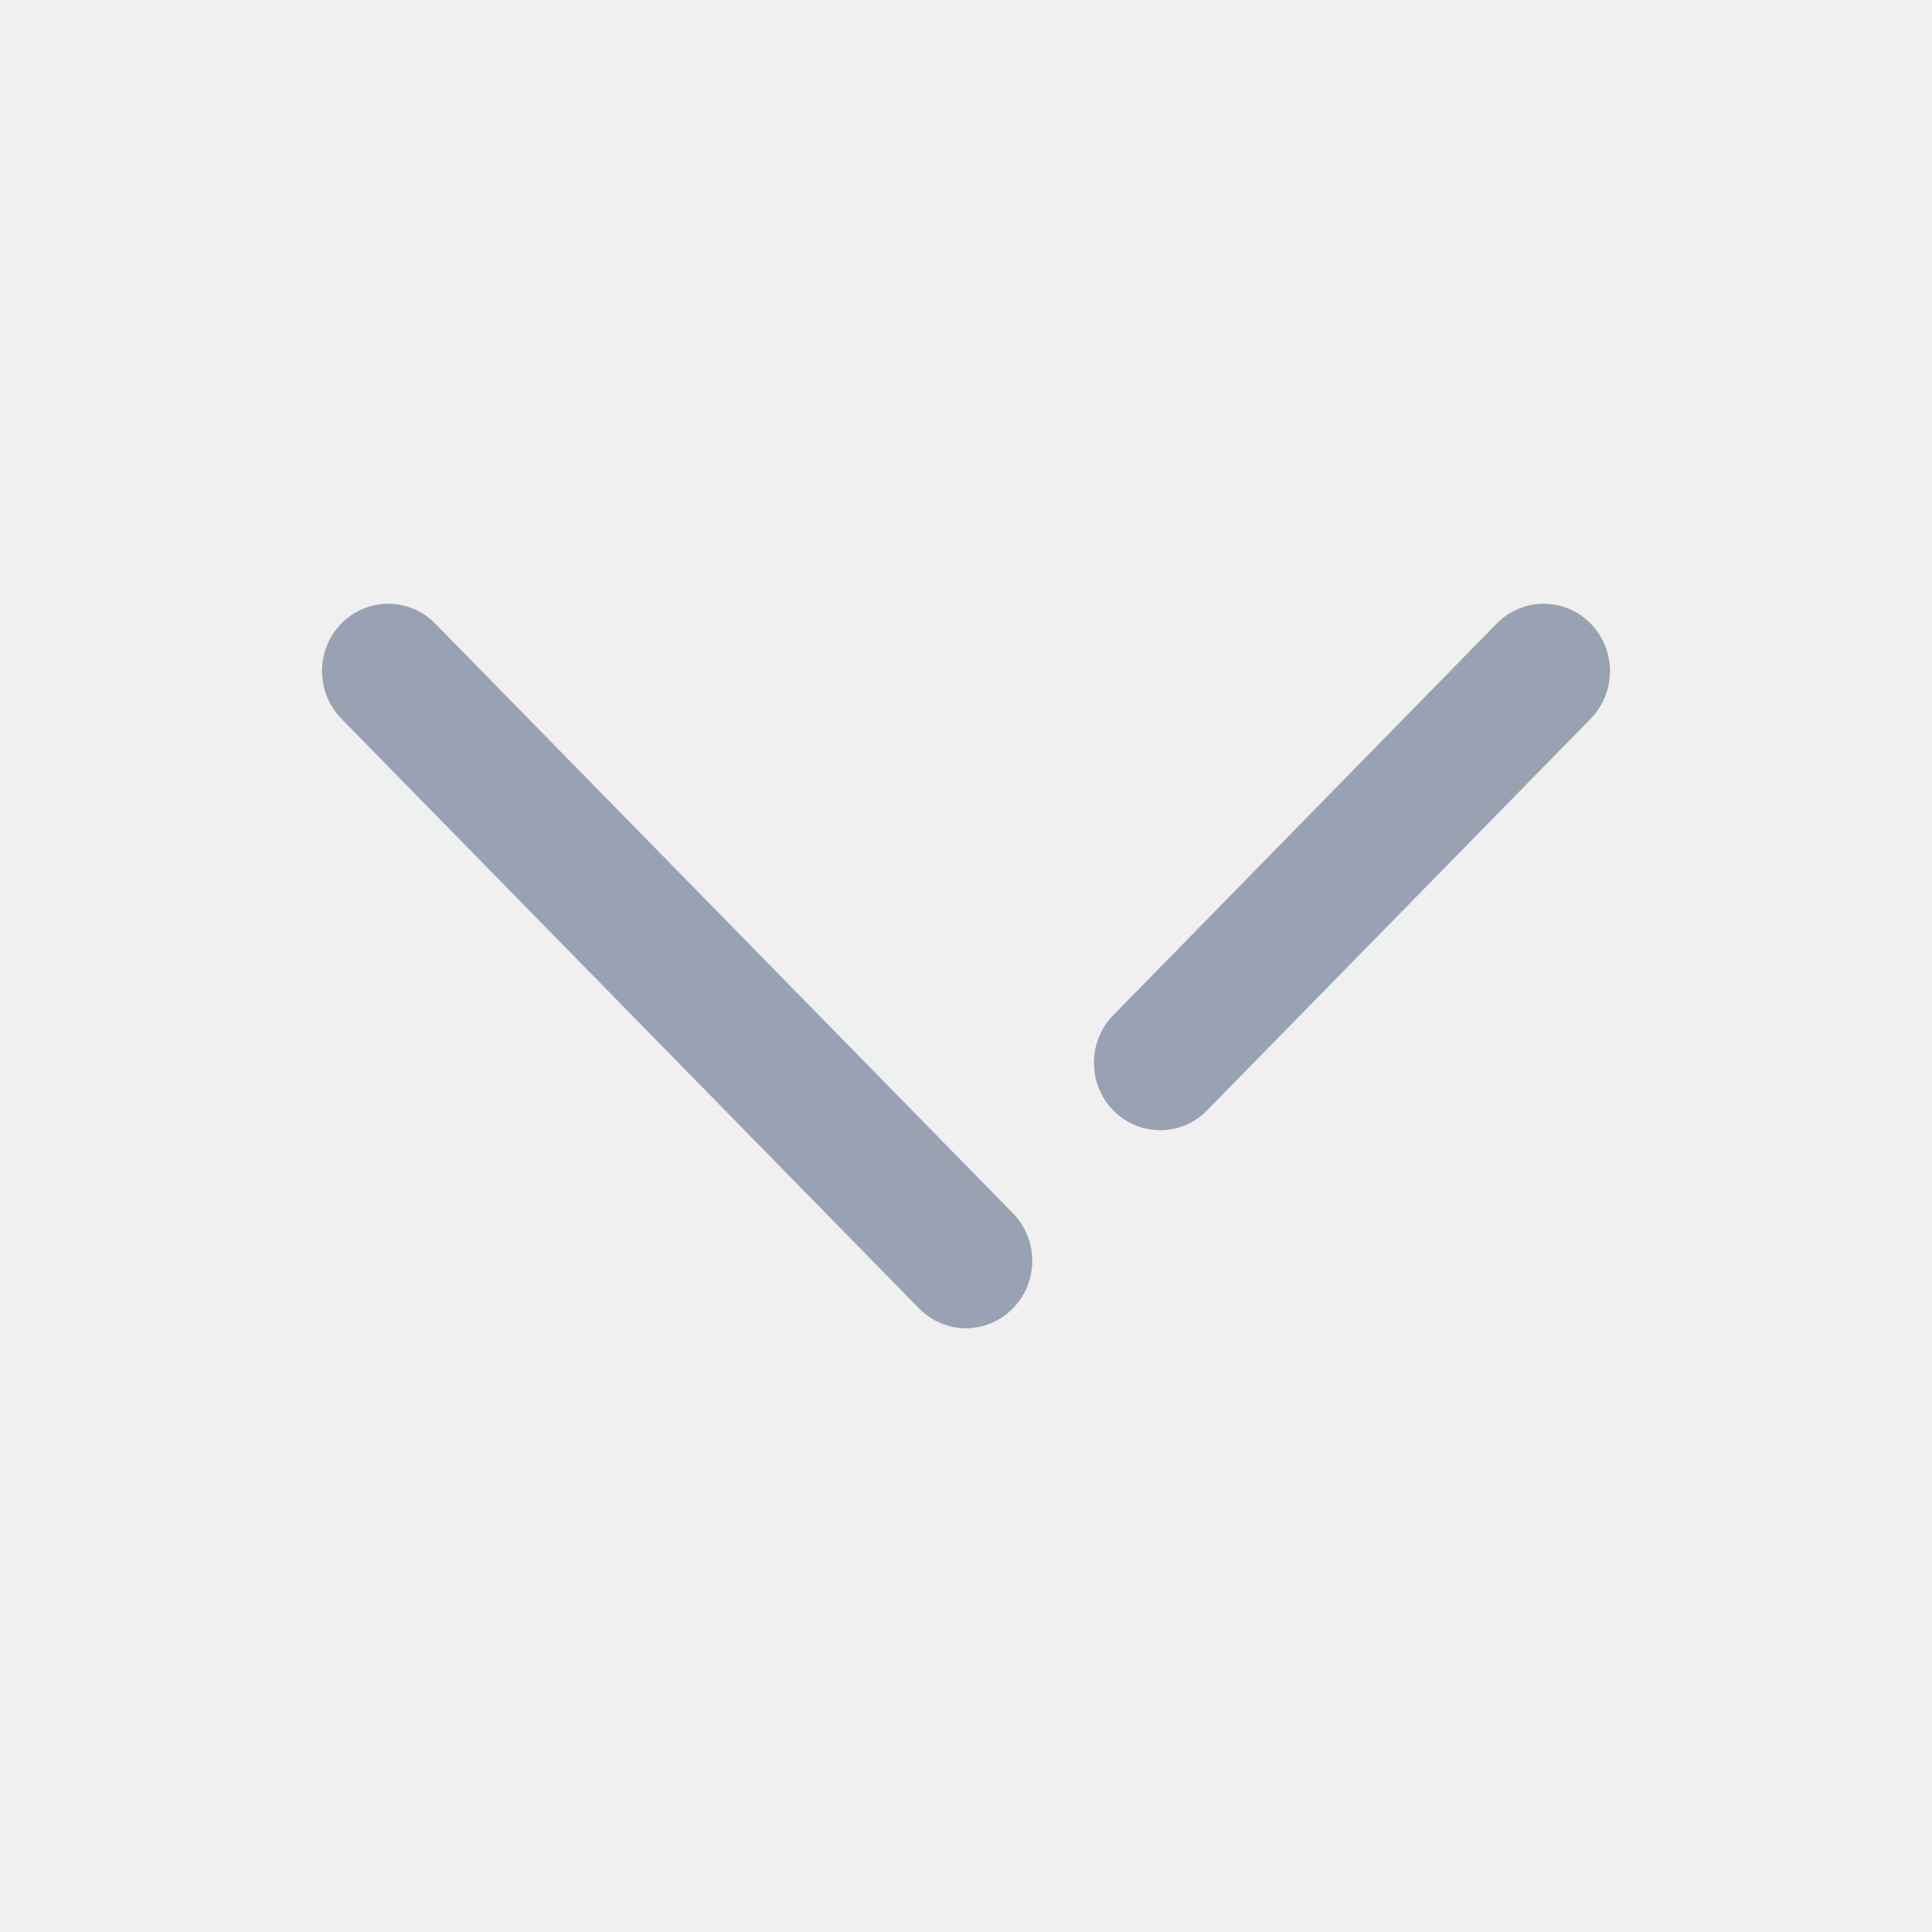
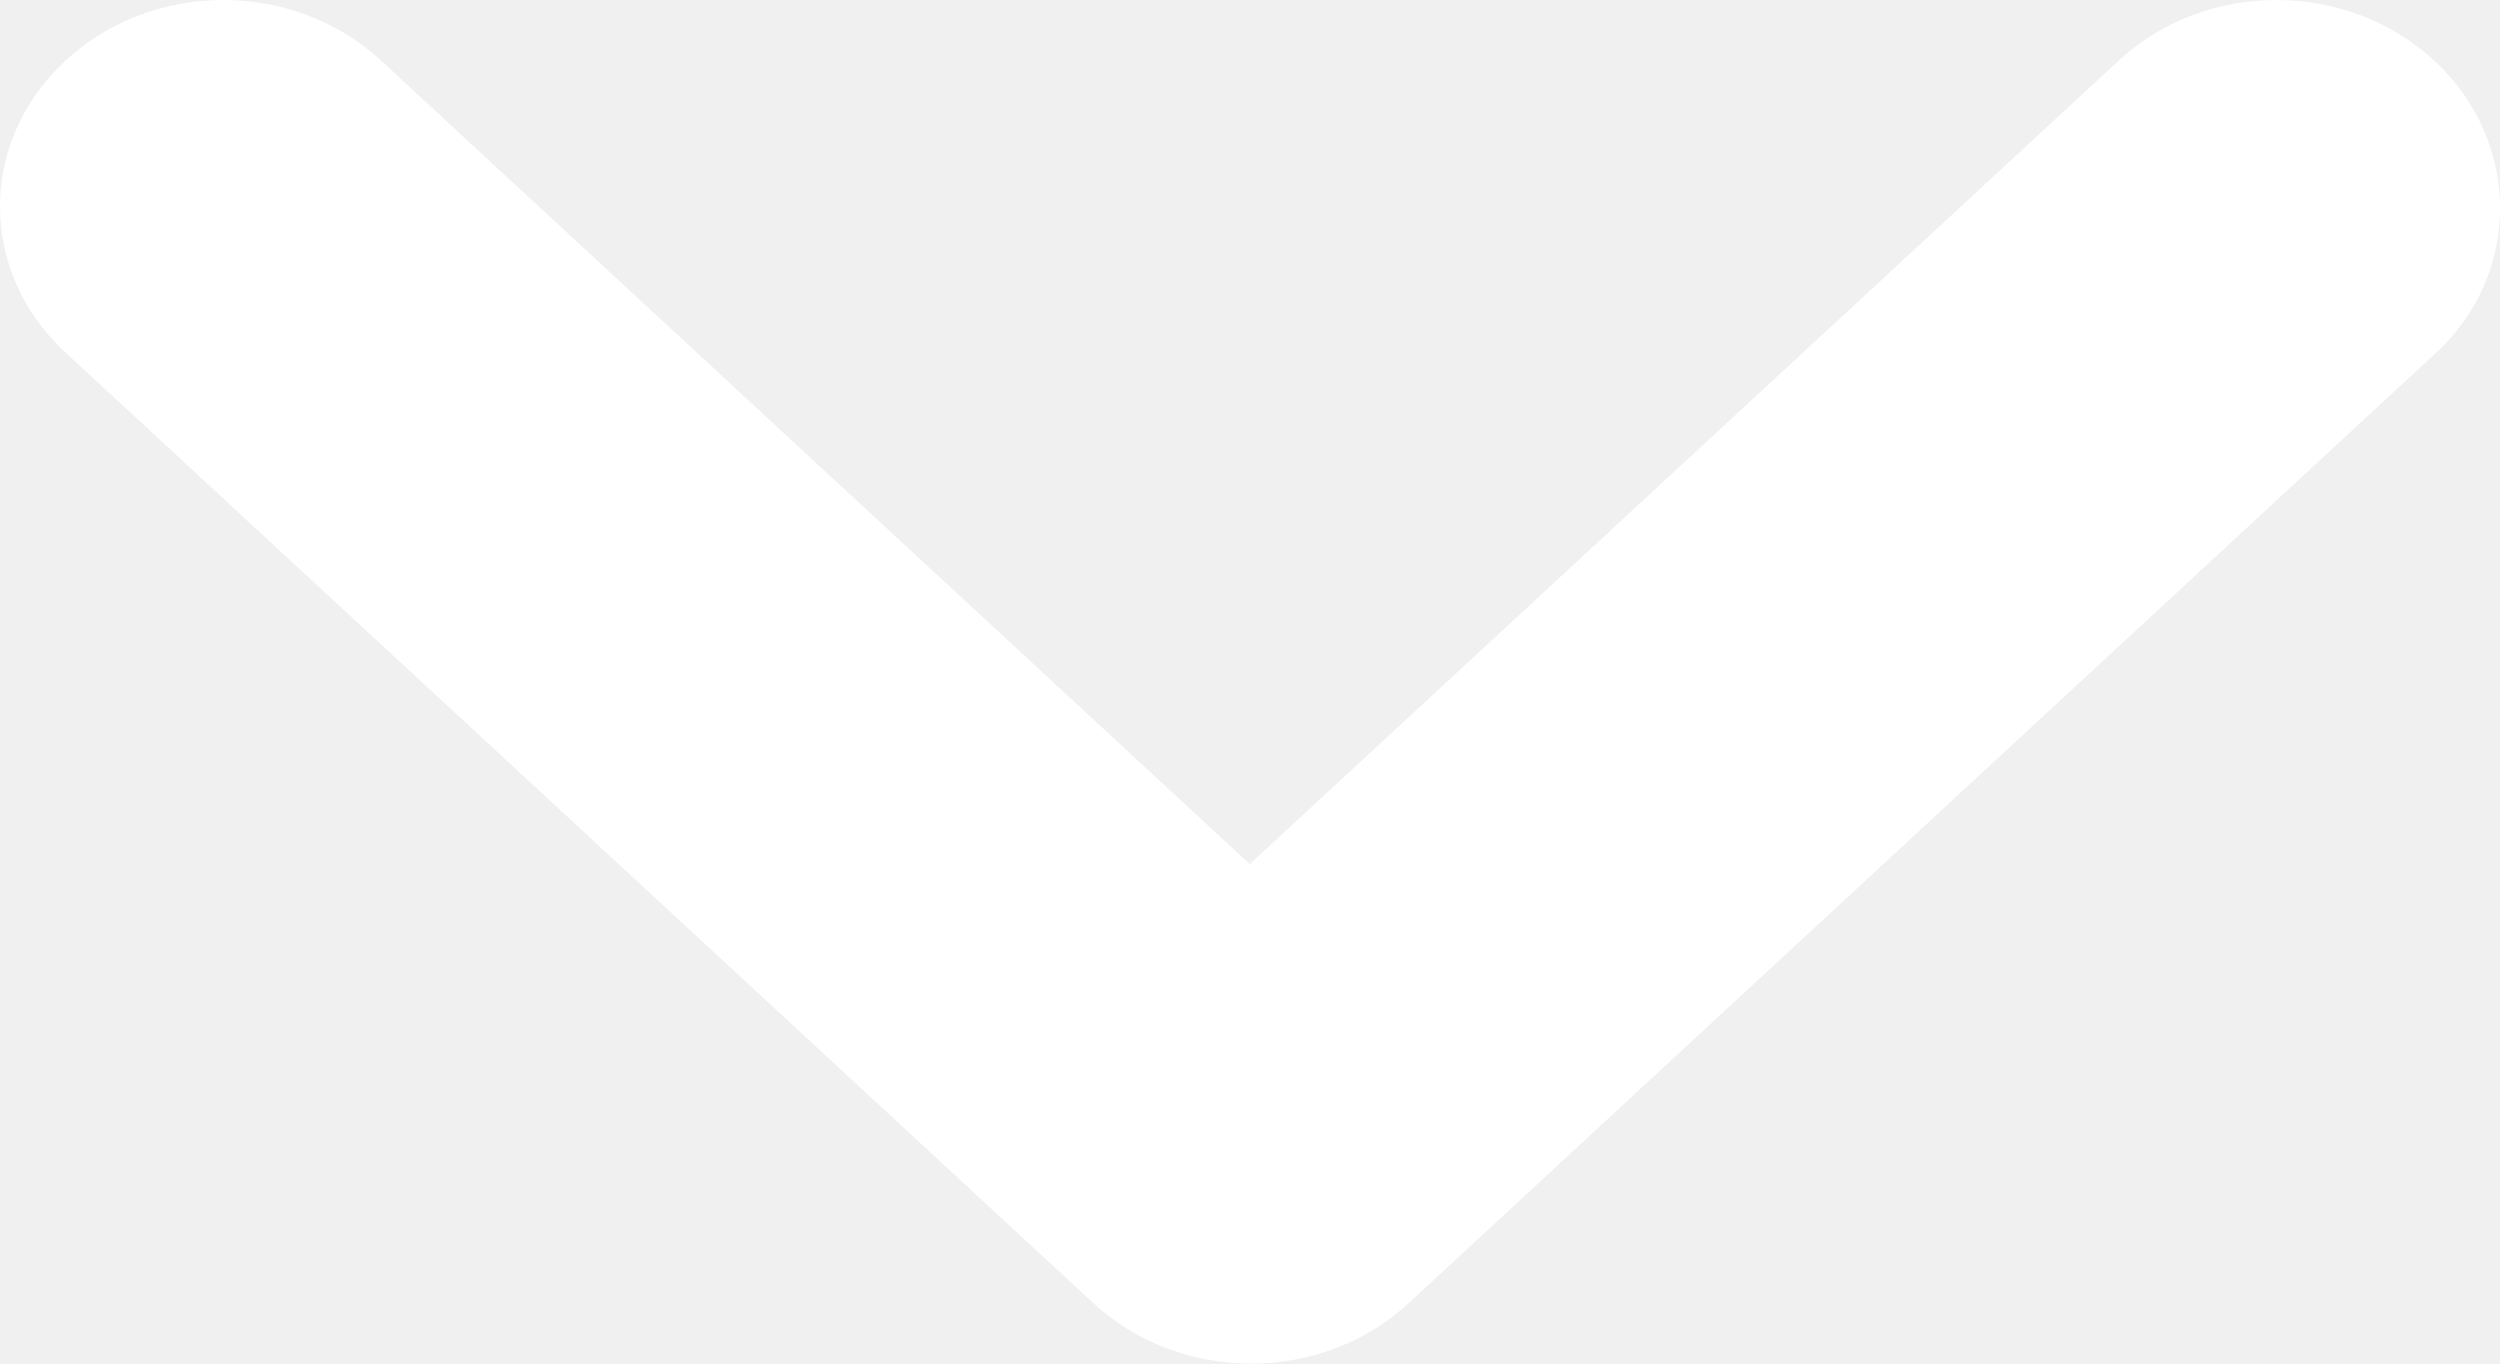
- <svg xmlns="http://www.w3.org/2000/svg" width="20" height="20" viewBox="0 0 20 20" fill="none">
-   <path fill-rule="evenodd" clip-rule="evenodd" d="M3.535 6.453C3.803 6.183 4.237 6.181 4.505 6.455L10.486 12.56C10.754 12.834 10.752 13.275 10.484 13.546C10.35 13.681 10.175 13.75 10 13.75C9.823 13.75 9.648 13.681 9.514 13.545L3.534 7.44C3.266 7.166 3.267 6.725 3.535 6.453ZM15.494 6.455C15.762 6.181 16.197 6.183 16.464 6.453C16.733 6.725 16.734 7.166 16.467 7.44L12.496 11.494C12.362 11.631 12.186 11.7 12.01 11.7C11.835 11.7 11.66 11.631 11.526 11.496C11.258 11.225 11.257 10.783 11.524 10.51L15.494 6.455Z" fill="#98A2B3" />
+ <svg xmlns="http://www.w3.org/2000/svg" width="11" height="6" viewBox="0 0 11 6" fill="none">
+   <path d="M10.711 0.267C10.326 -0.089 9.706 -0.089 9.322 0.267L5.499 3.802L1.677 0.267C1.293 -0.089 0.672 -0.089 0.288 0.267C-0.096 0.622 -0.096 1.196 0.288 1.551L4.81 5.733C5.194 6.089 5.815 6.089 6.199 5.733L10.72 1.551C11.095 1.205 11.095 0.622 10.711 0.267Z" fill="white" />
</svg>
